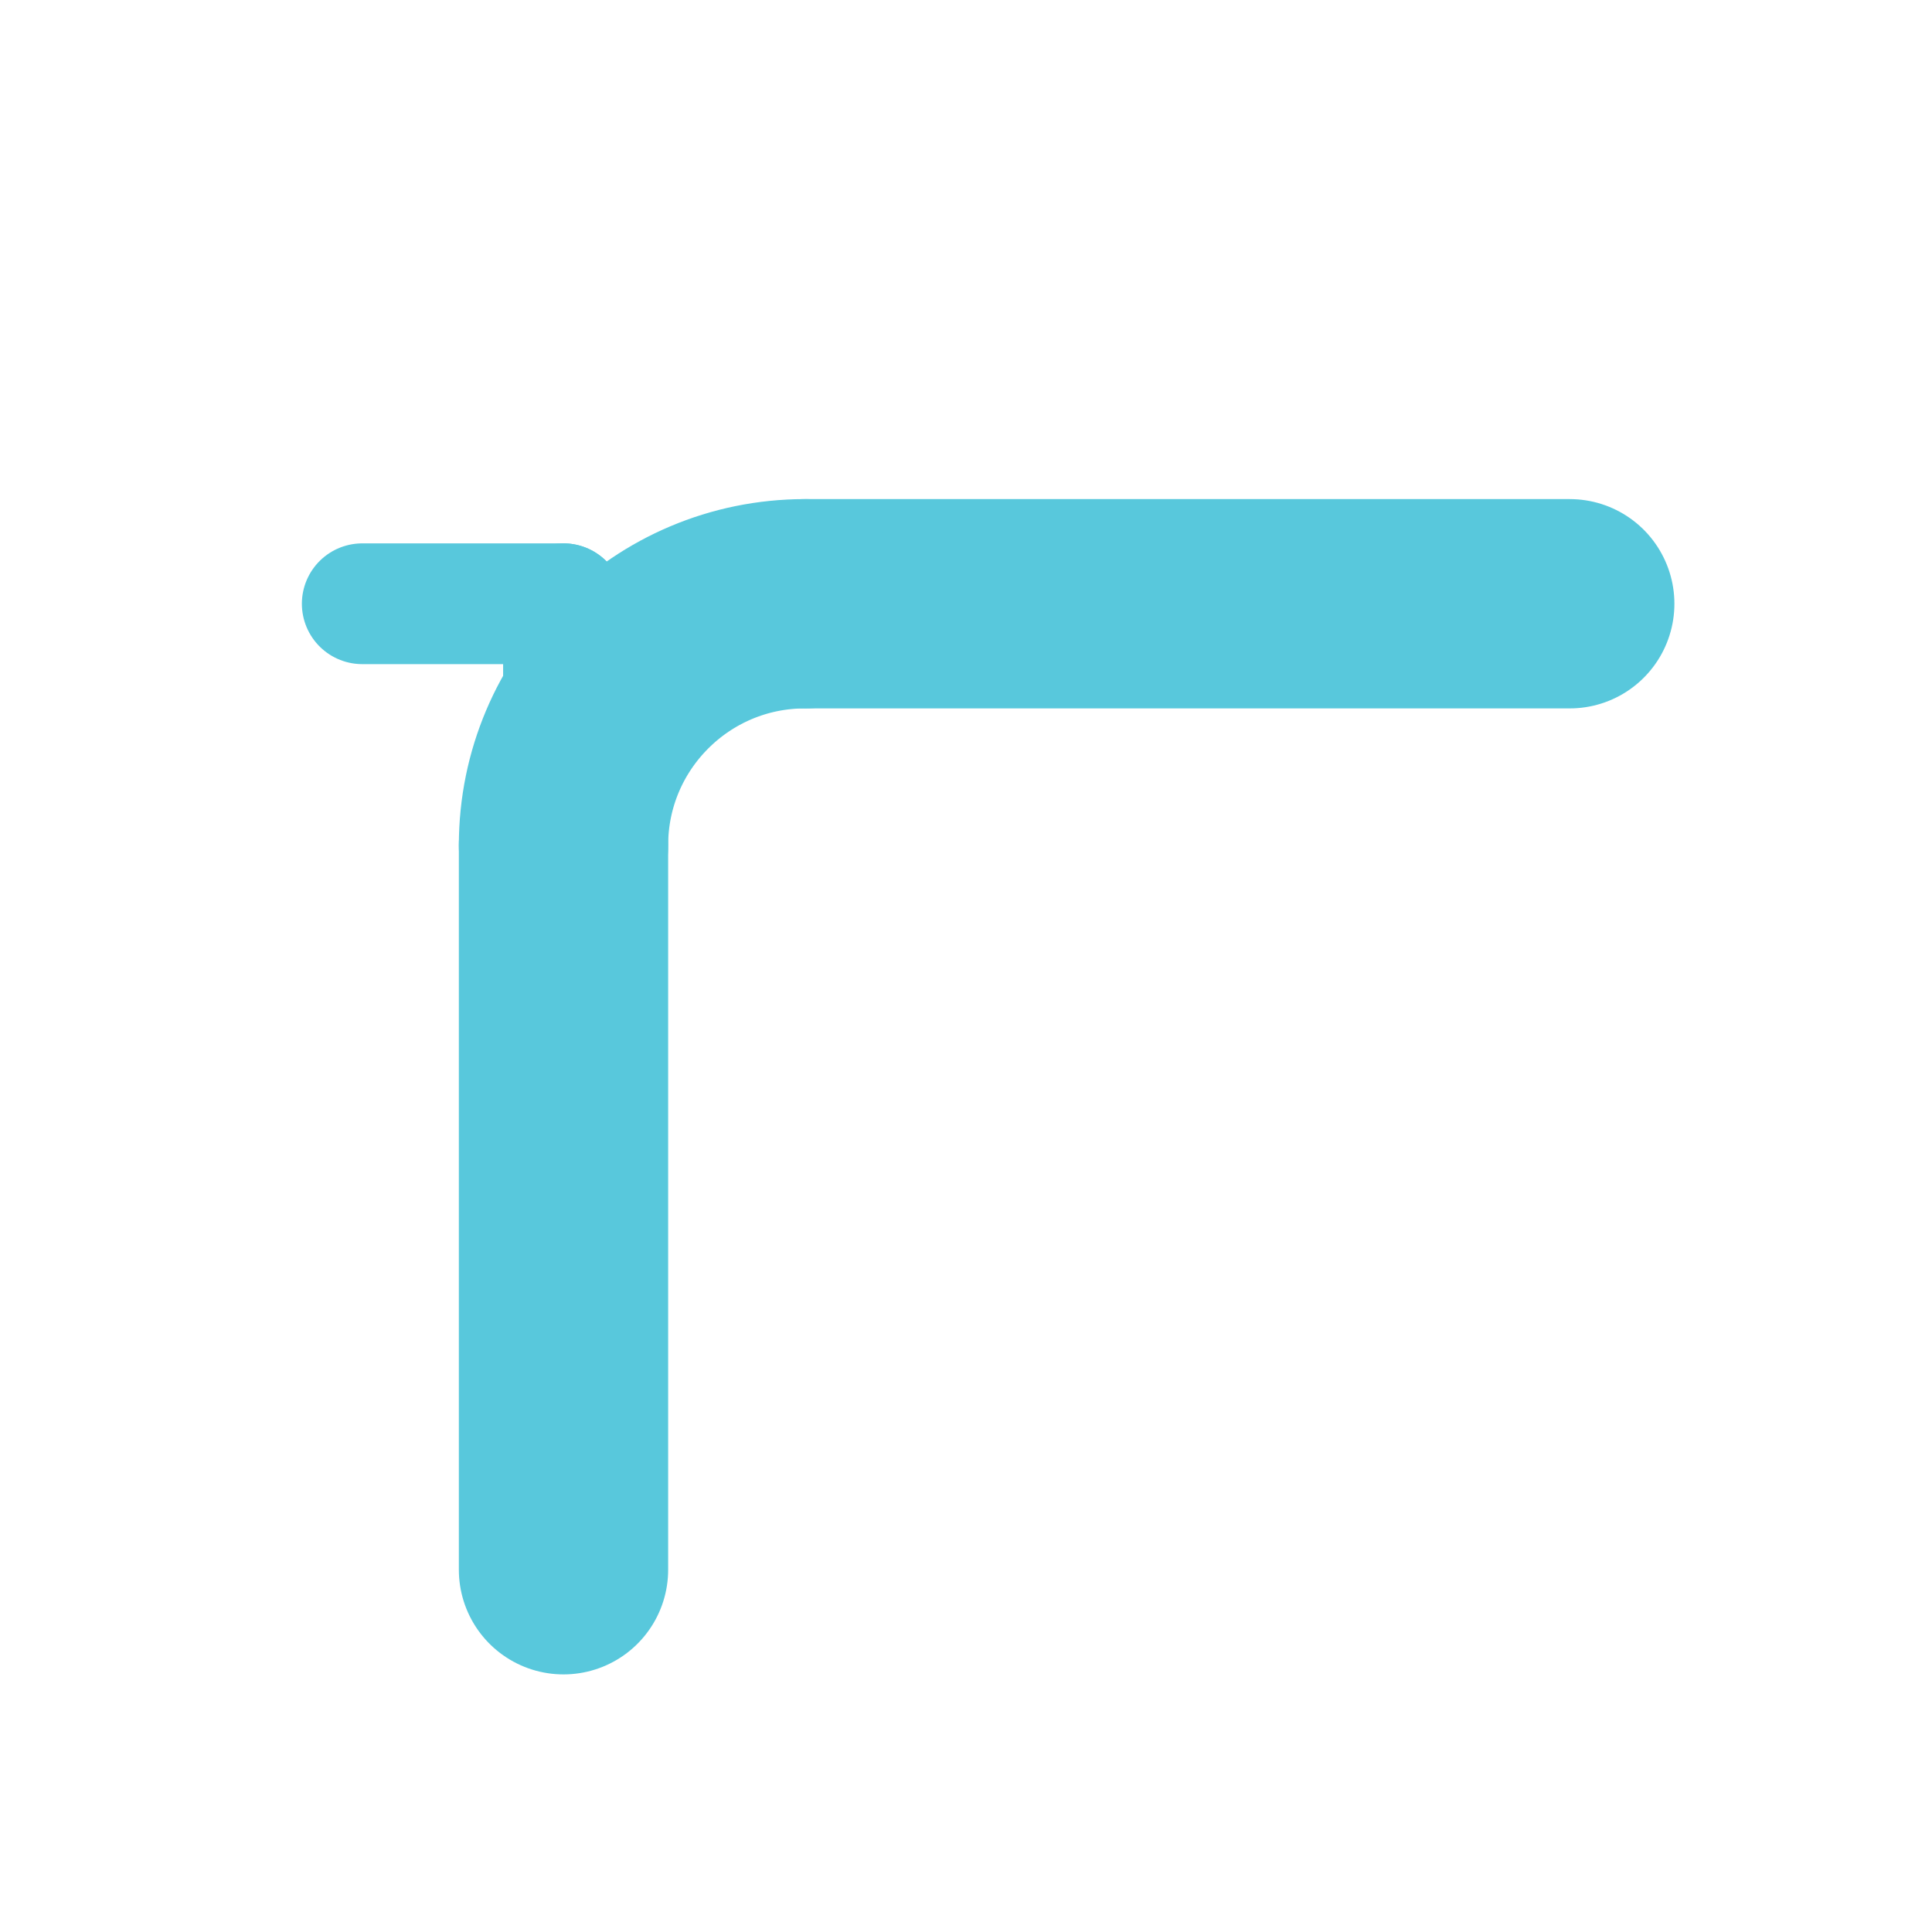
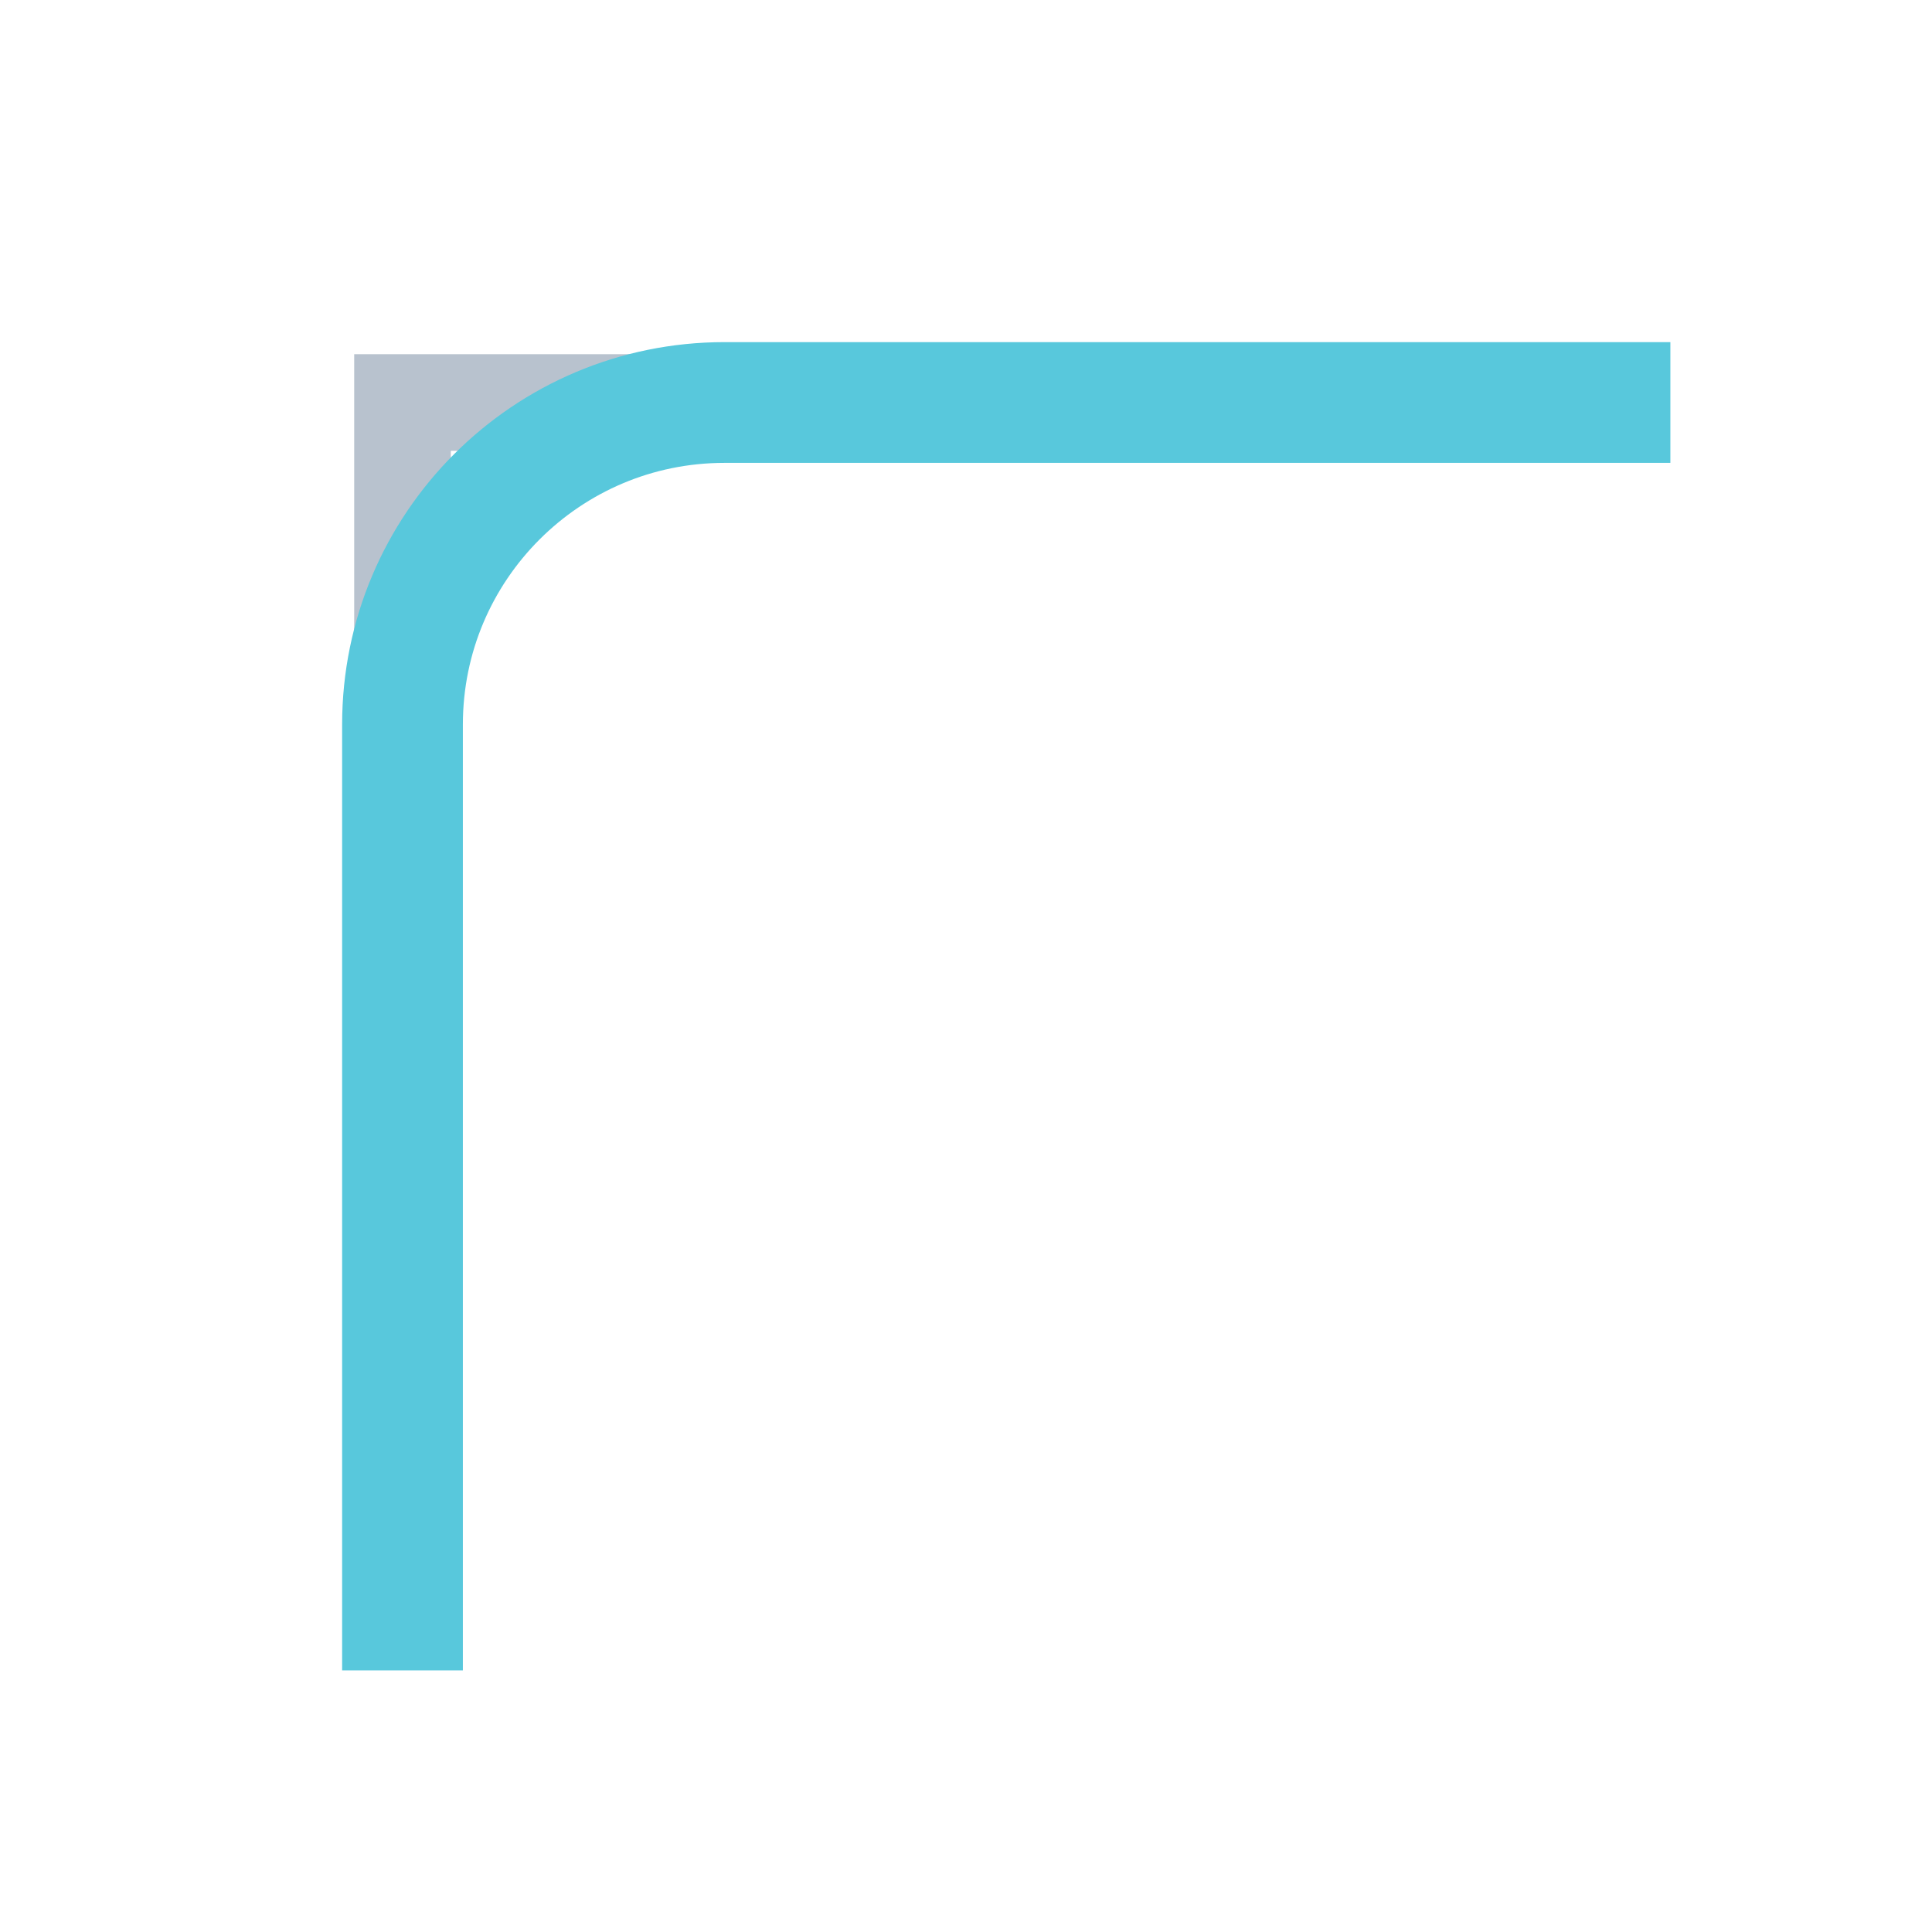
- <svg xmlns="http://www.w3.org/2000/svg" width="24" height="24" viewBox="0 0 24 24">
-   <path d="M4.5 7.5 H7" fill="none" stroke="#58C8DC" stroke-width="1.5" stroke-linecap="round" stroke-linejoin="round" />
-   <path d="M7 7.5 V10.5" fill="none" stroke="#58C8DC" stroke-width="1.5" stroke-linecap="round" stroke-linejoin="round" />
-   <path d="M10 7.5 H19.5" fill="none" stroke="#58C8DC" stroke-width="2.6" stroke-linecap="round" stroke-linejoin="round" />
-   <path d="M7 10.5 V19.5" fill="none" stroke="#58C8DC" stroke-width="2.6" stroke-linecap="round" stroke-linejoin="round" />
-   <path d="M10 7.5 A3 3 0 0 0 7 10.5" fill="none" stroke="#58C8DC" stroke-width="2.6" stroke-linecap="round" stroke-linejoin="round" />
+ <svg xmlns="http://www.w3.org/2000/svg" width="24" height="24" viewBox="0 0 24 24" stroke-linecap="butt" stroke-linejoin="miter">
+   <path d="M9 5 H5 V9" fill="none" stroke="#B8C2CE" stroke-width="1.2" />
+   <path d="M20.75 5 H9 A4 4 0 0 0 5 9 V20.75" fill="none" stroke="#58C8DC" stroke-width="1.5" />
</svg>
